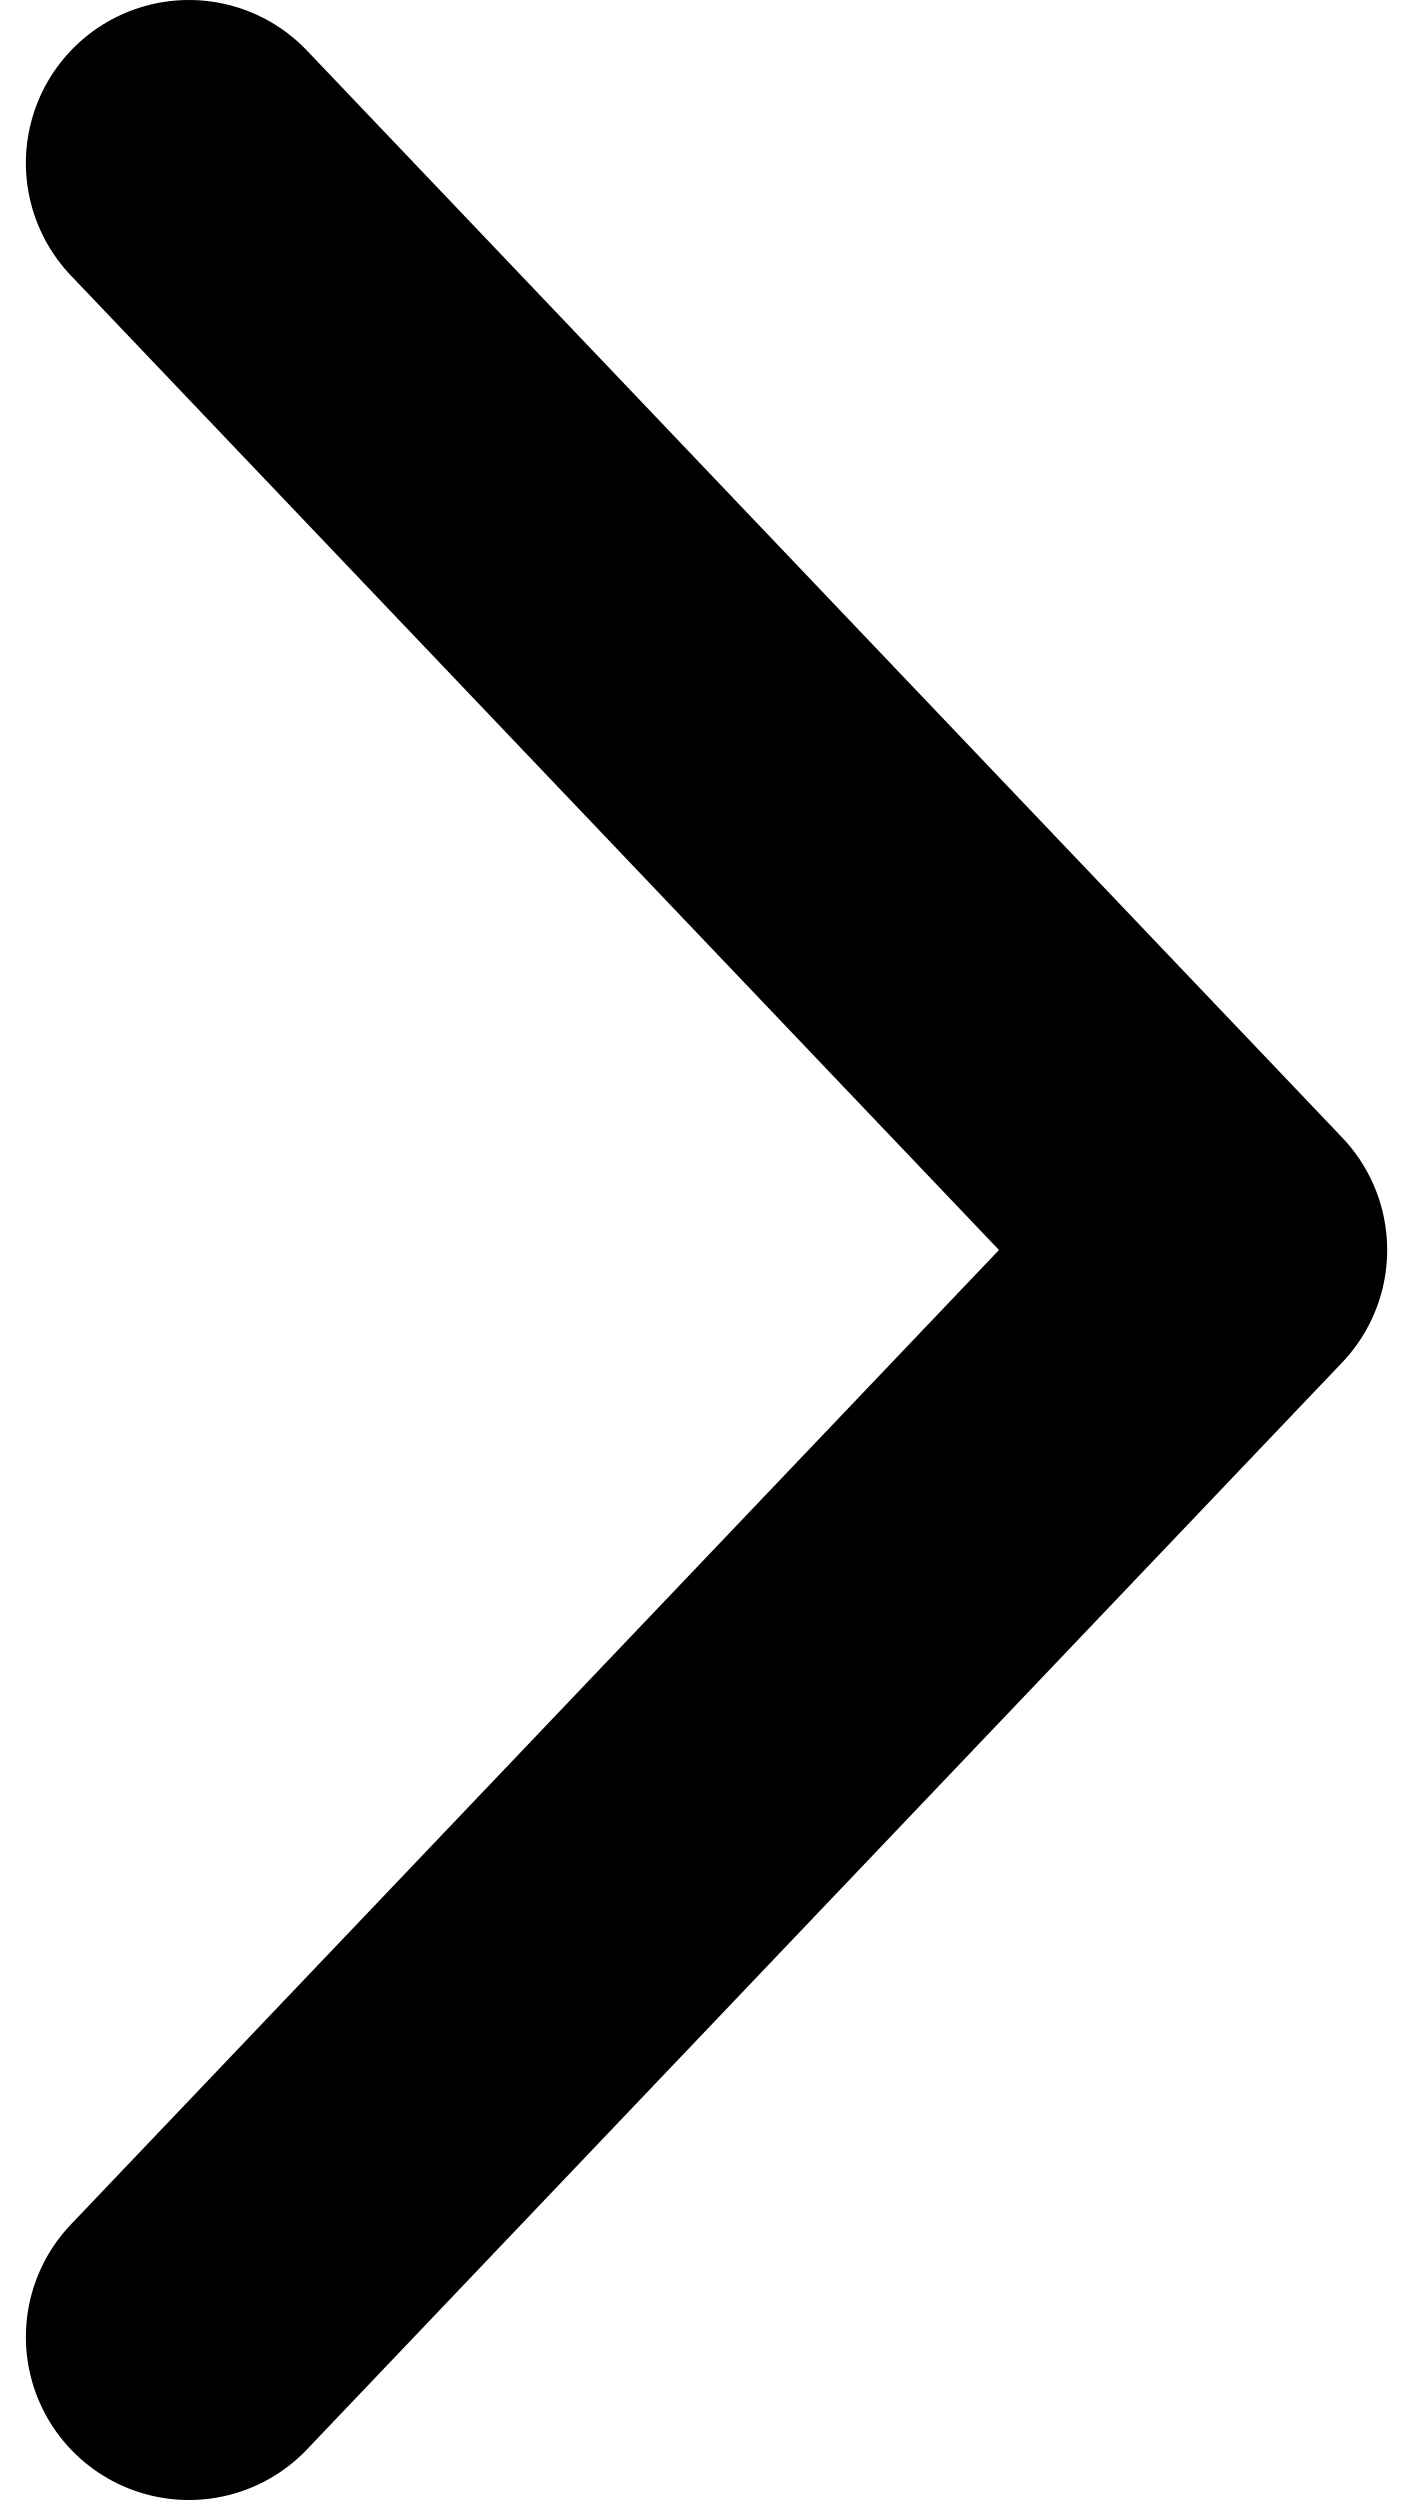
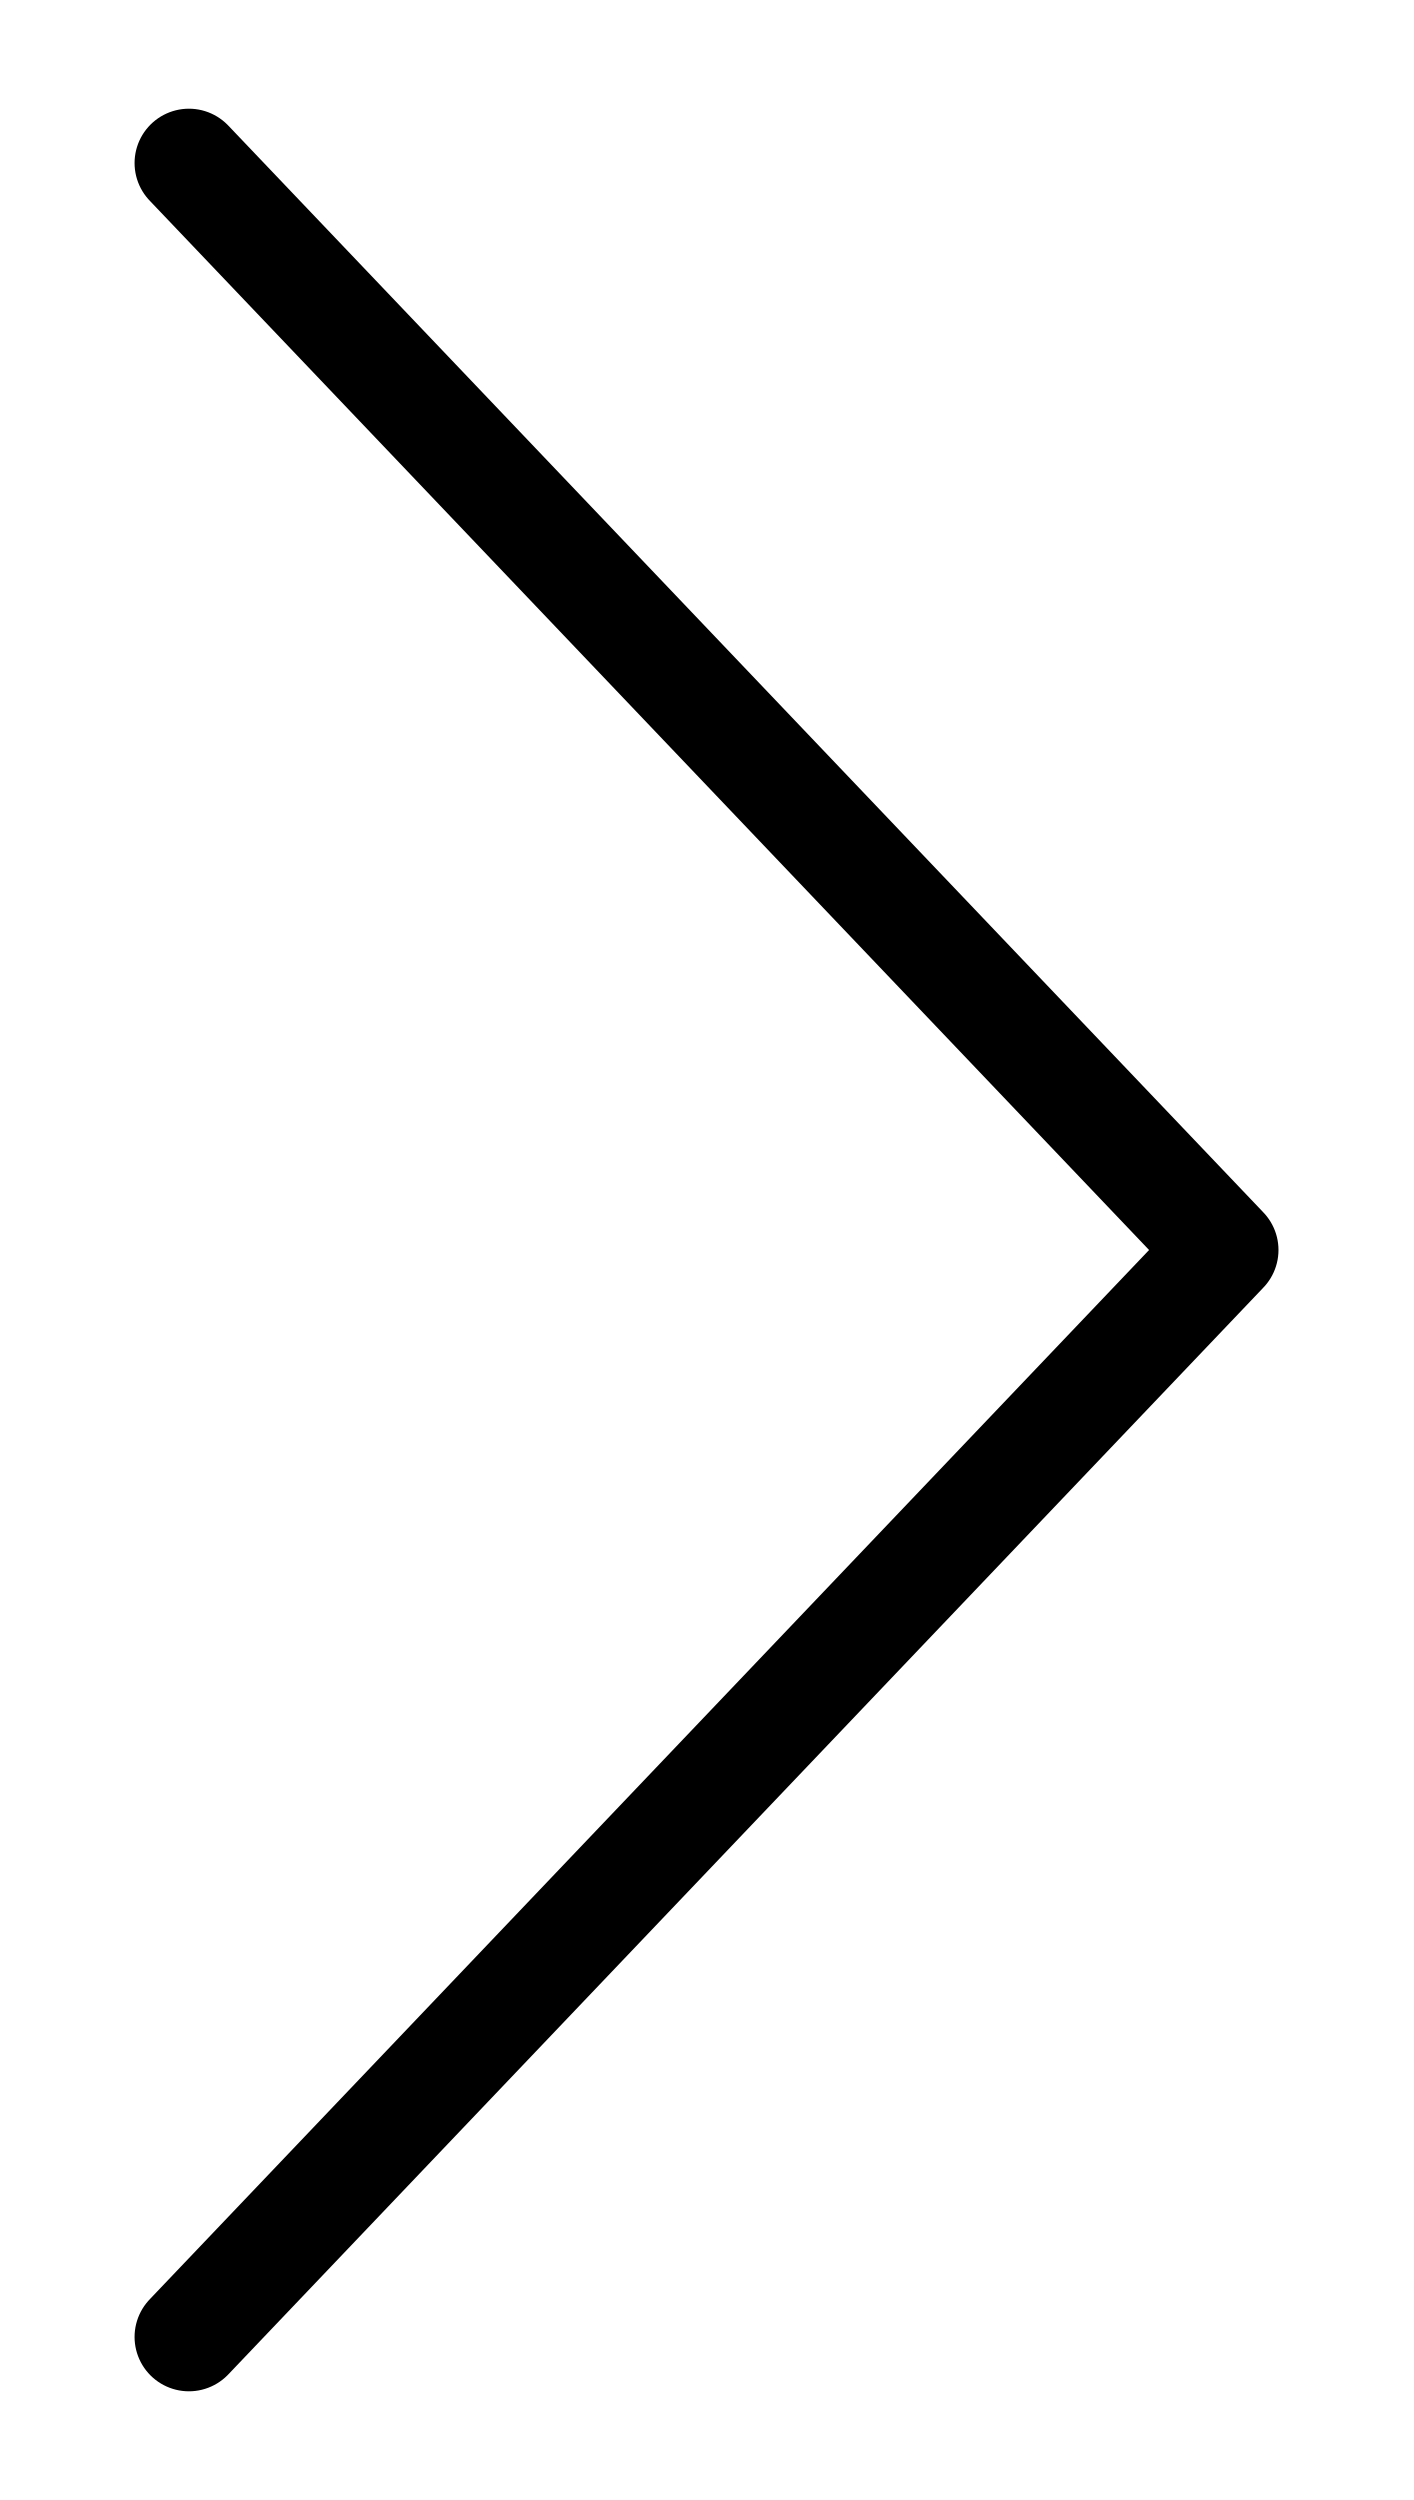
<svg xmlns="http://www.w3.org/2000/svg" width="13" height="23" viewBox="0 0 13 23" fill="none">
-   <path d="M1.738 21.5L11.262 11.5L1.738 1.5" stroke="black" stroke-width="3" stroke-linecap="round" stroke-linejoin="round" />
+   <path d="M1.738 21.5L11.262 11.5L1.738 1.5" stroke="black" strokeWidth="3" stroke-linecap="round" stroke-linejoin="round" />
</svg>
